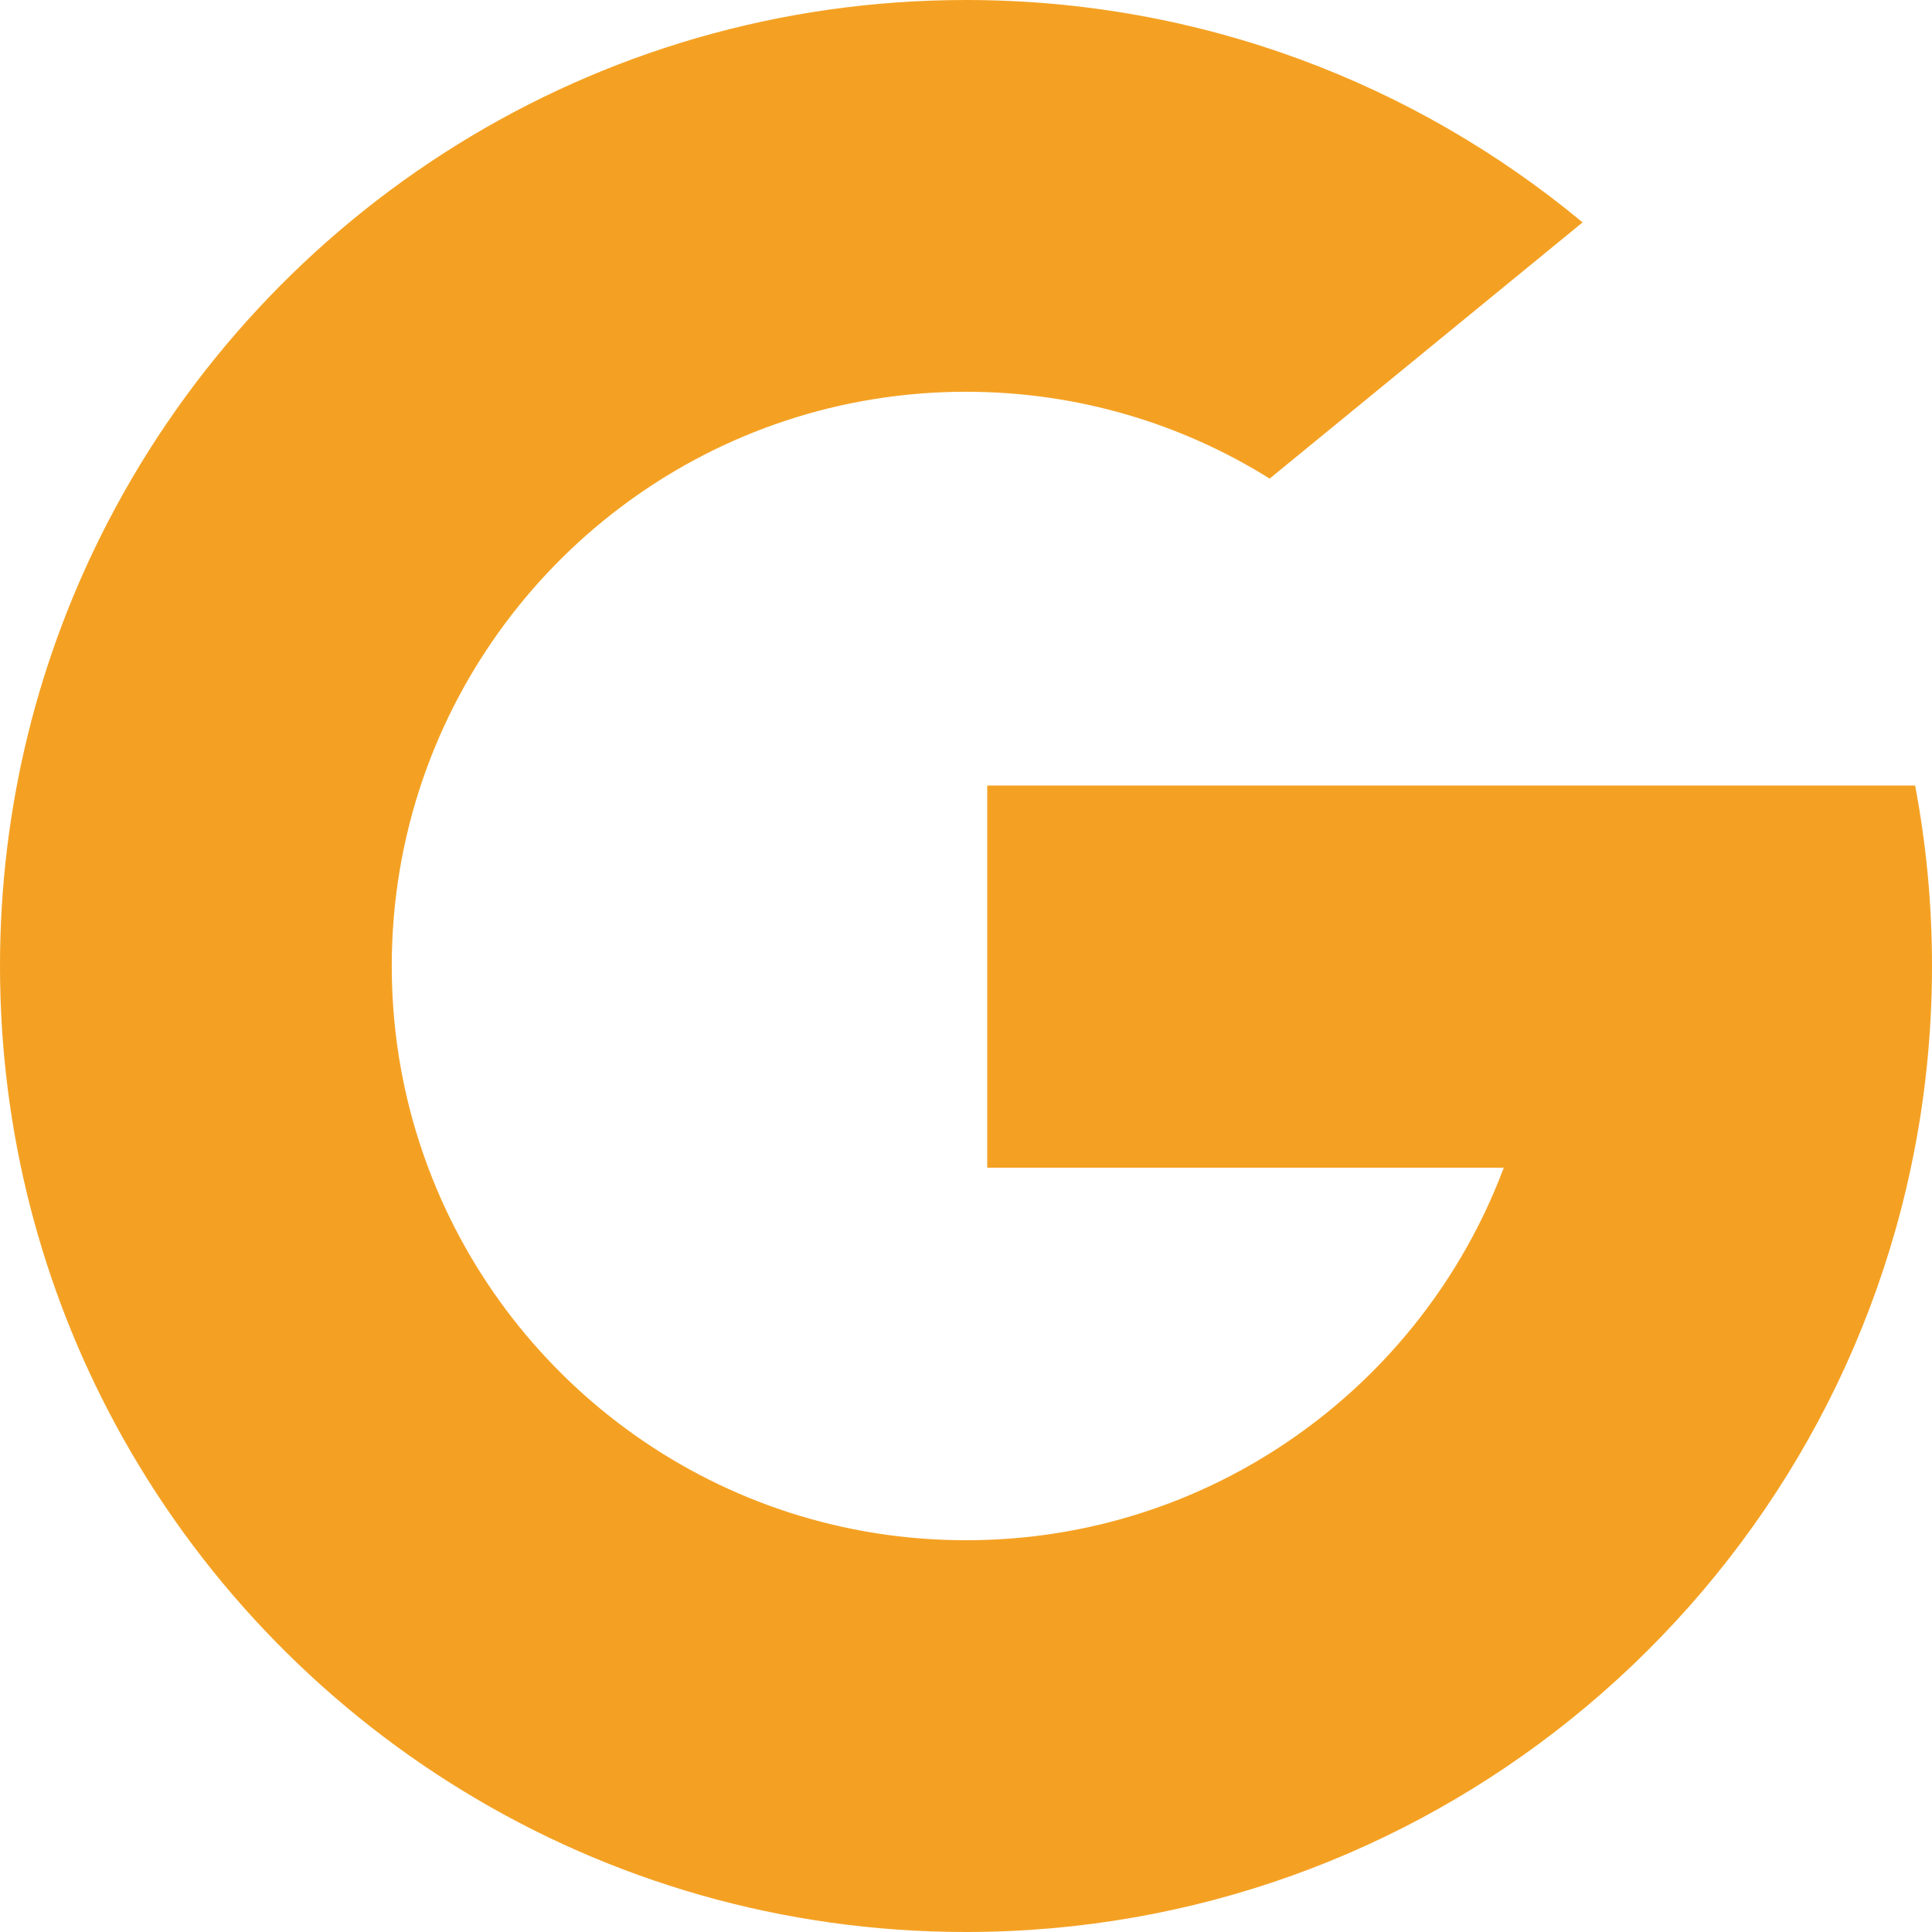
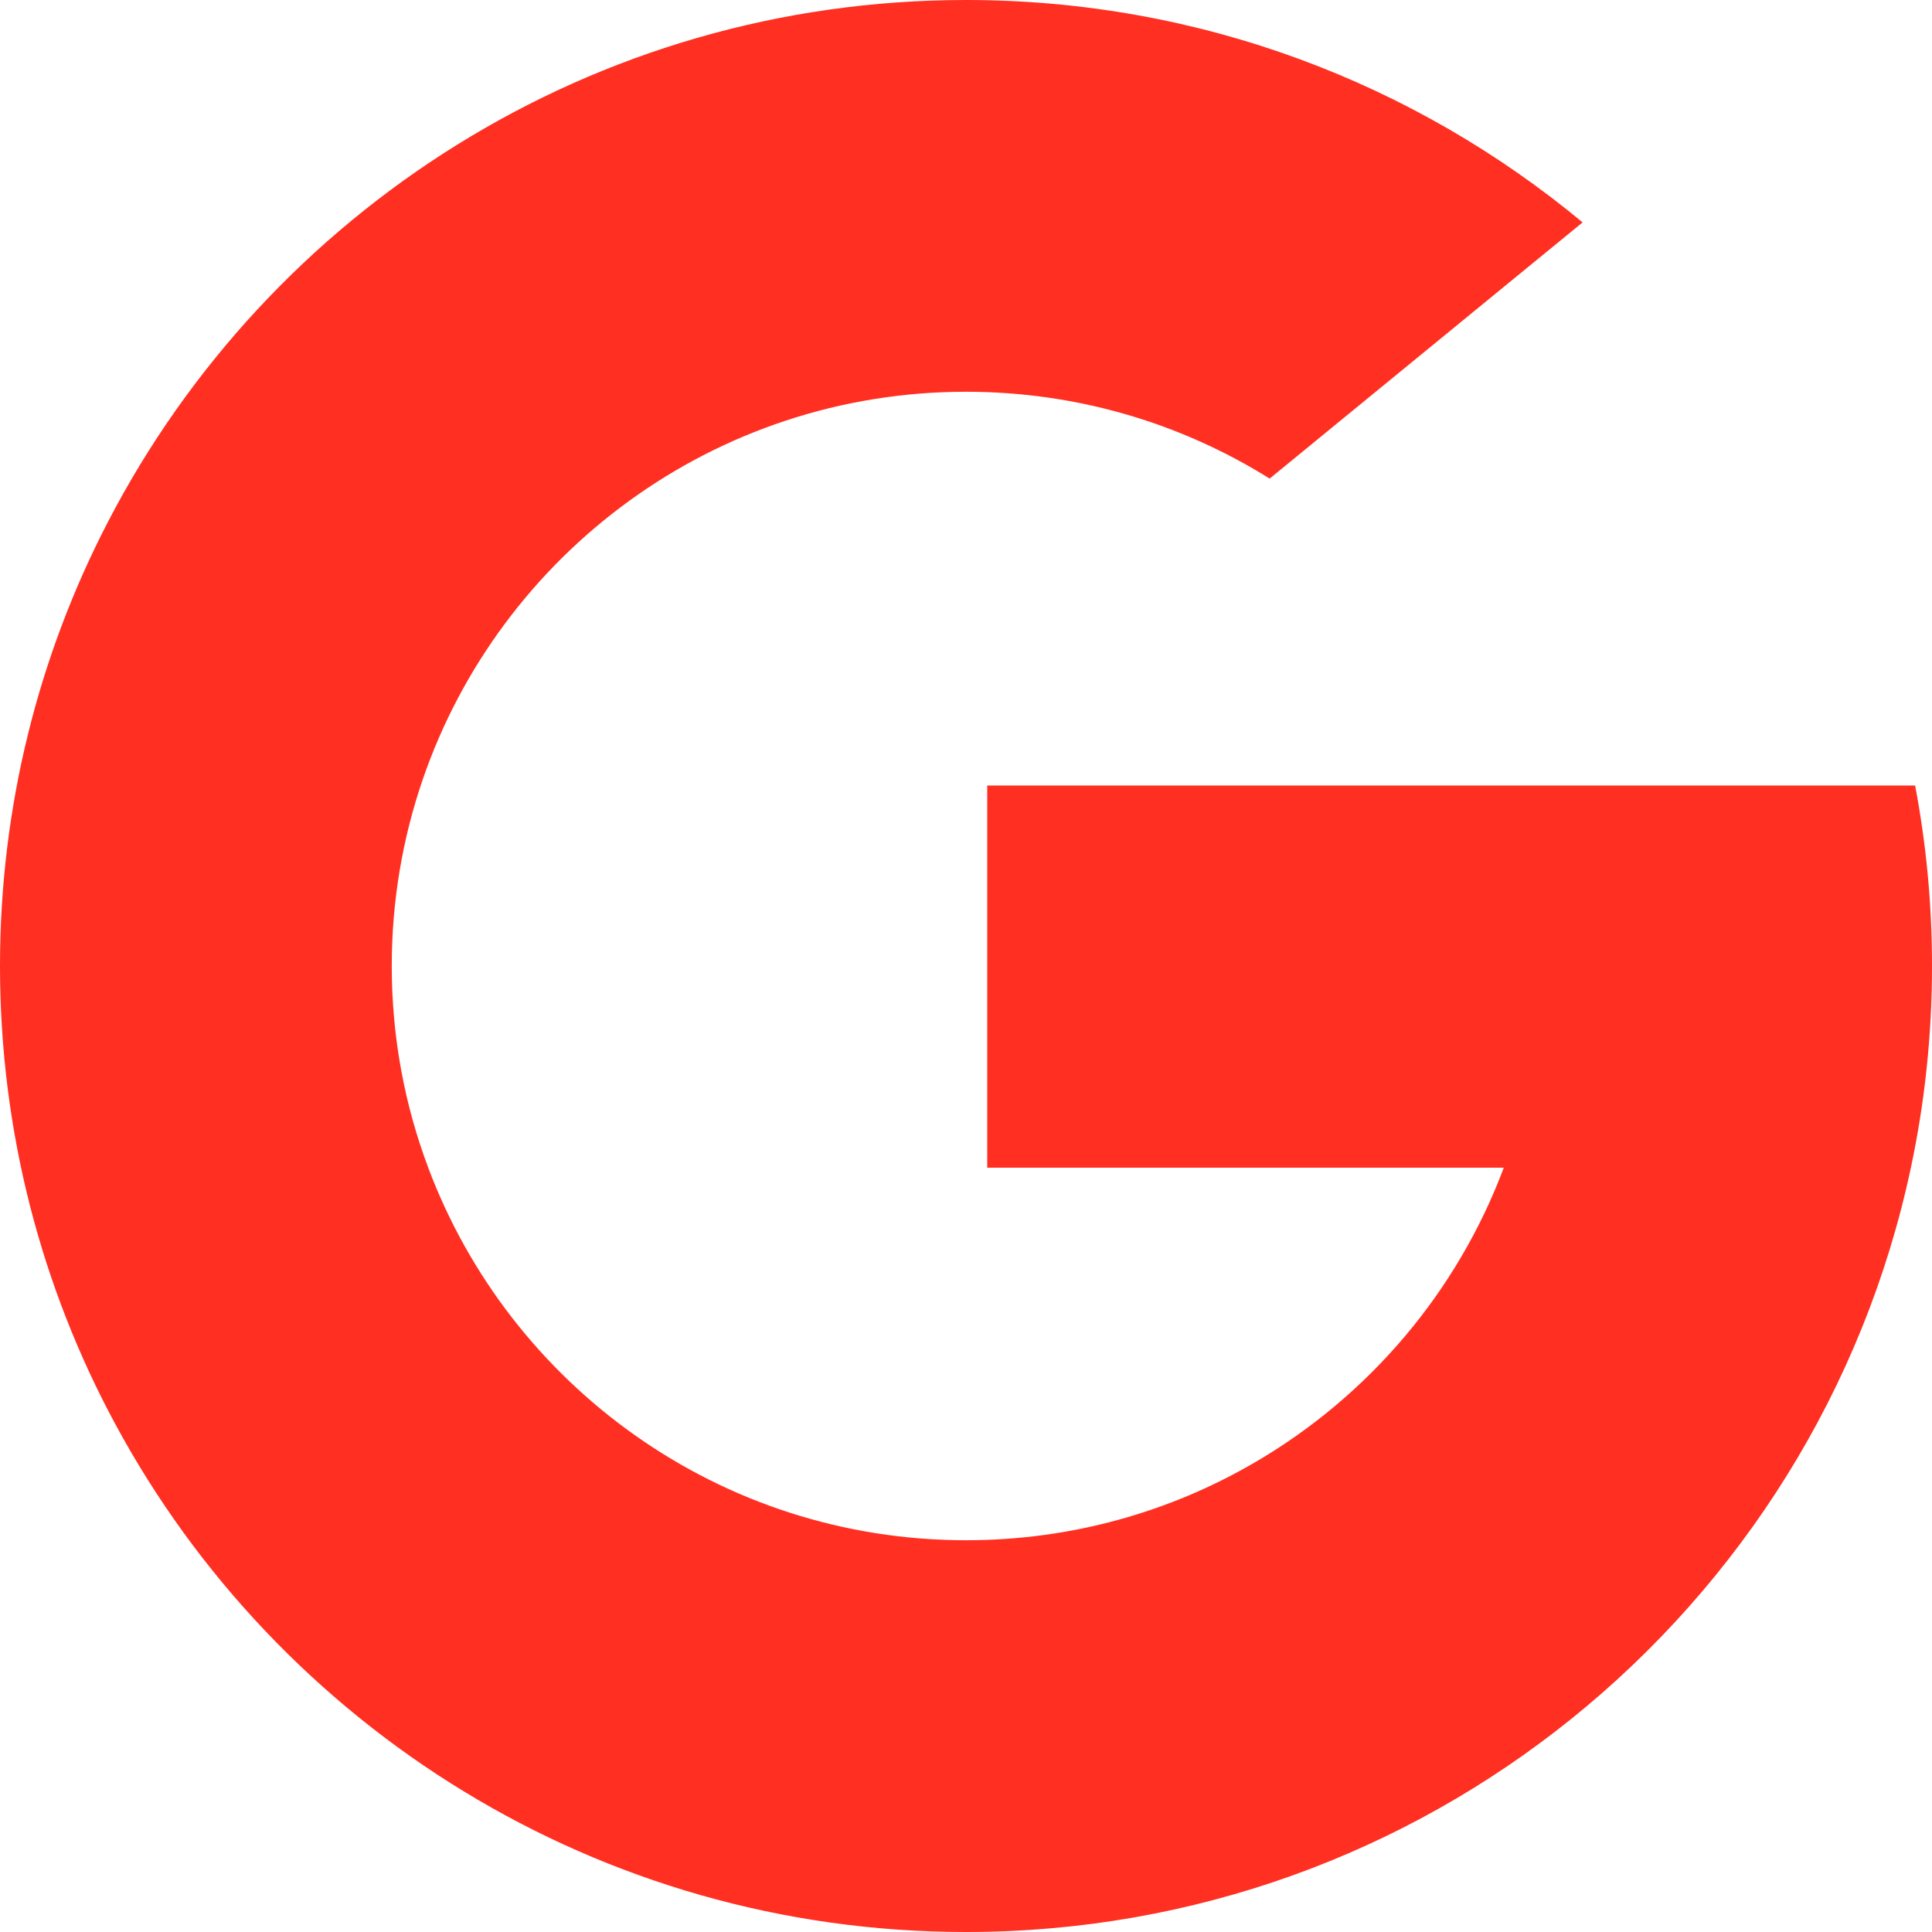
<svg xmlns="http://www.w3.org/2000/svg" version="1.1" id="Layer_1" x="0px" y="0px" viewBox="0 0 512 512" style="enable-background:new 0 0 512 512;" xml:space="preserve" width="512px" height="512px" class="">
  <g>
-     <path style="fill:#F4A123" d="M113.47,309.408L95.648,375.94l-65.139,1.378C11.042,341.211,0,299.9,0,256  c0-42.451,10.324-82.483,28.624-117.732h0.014l57.992,10.632l25.404,57.644c-5.317,15.501-8.215,32.141-8.215,49.456  C103.821,274.792,107.225,292.797,113.47,309.408z" data-original="#FBBB00" class="active-path" data-old_color="#f4a123" />
-     <path style="fill:#F4A123" d="M507.527,208.176C510.467,223.662,512,239.655,512,256c0,18.328-1.927,36.206-5.598,53.451  c-12.462,58.683-45.025,109.925-90.134,146.187l-0.014-0.014l-73.044-3.727l-10.338-64.535  c29.932-17.554,53.324-45.025,65.646-77.911h-136.89V208.176h138.887L507.527,208.176L507.527,208.176z" data-original="#518EF8" class="" data-old_color="#f4a123" />
-     <path style="fill:#F4A123" d="M416.253,455.624l0.014,0.014C372.396,490.901,316.666,512,256,512  c-97.491,0-182.252-54.491-225.491-134.681l82.961-67.91c21.619,57.698,77.278,98.771,142.53,98.771  c28.047,0,54.323-7.582,76.87-20.818L416.253,455.624z" data-original="#28B446" class="" data-old_color="#f4a123" />
-     <path style="fill:#F4A123" d="M419.404,58.936l-82.933,67.896c-23.335-14.586-50.919-23.012-80.471-23.012  c-66.729,0-123.429,42.957-143.965,102.724l-83.397-68.276h-0.014C71.23,56.123,157.06,0,256,0  C318.115,0,375.068,22.126,419.404,58.936z" data-original="#F14336" class="" data-old_color="#f4a123" />
+     <path style="fill:#FF2F22" d="M113.47,309.408L95.648,375.94l-65.139,1.378C11.042,341.211,0,299.9,0,256  c0-42.451,10.324-82.483,28.624-117.732h0.014l57.992,10.632l25.404,57.644c-5.317,15.501-8.215,32.141-8.215,49.456  C103.821,274.792,107.225,292.797,113.47,309.408z" data-original="#FBBB00" class="" data-old_color="#FBBB00" />
+     <path style="fill:#FF2F22" d="M507.527,208.176C510.467,223.662,512,239.655,512,256c0,18.328-1.927,36.206-5.598,53.451  c-12.462,58.683-45.025,109.925-90.134,146.187l-0.014-0.014l-73.044-3.727l-10.338-64.535  c29.932-17.554,53.324-45.025,65.646-77.911h-136.89V208.176h138.887L507.527,208.176L507.527,208.176z" data-original="#518EF8" class="active-path" data-old_color="#518EF8" />
+     <path style="fill:#FF2F22" d="M416.253,455.624l0.014,0.014C372.396,490.901,316.666,512,256,512  c-97.491,0-182.252-54.491-225.491-134.681l82.961-67.91c21.619,57.698,77.278,98.771,142.53,98.771  c28.047,0,54.323-7.582,76.87-20.818L416.253,455.624z" data-original="#28B446" class="" data-old_color="#28B446" />
+     <path style="fill:#FF2F22" d="M419.404,58.936l-82.933,67.896c-23.335-14.586-50.919-23.012-80.471-23.012  c-66.729,0-123.429,42.957-143.965,102.724l-83.397-68.276h-0.014C71.23,56.123,157.06,0,256,0  C318.115,0,375.068,22.126,419.404,58.936z" data-original="#F14336" class="" data-old_color="#F14336" />
  </g>
</svg>
